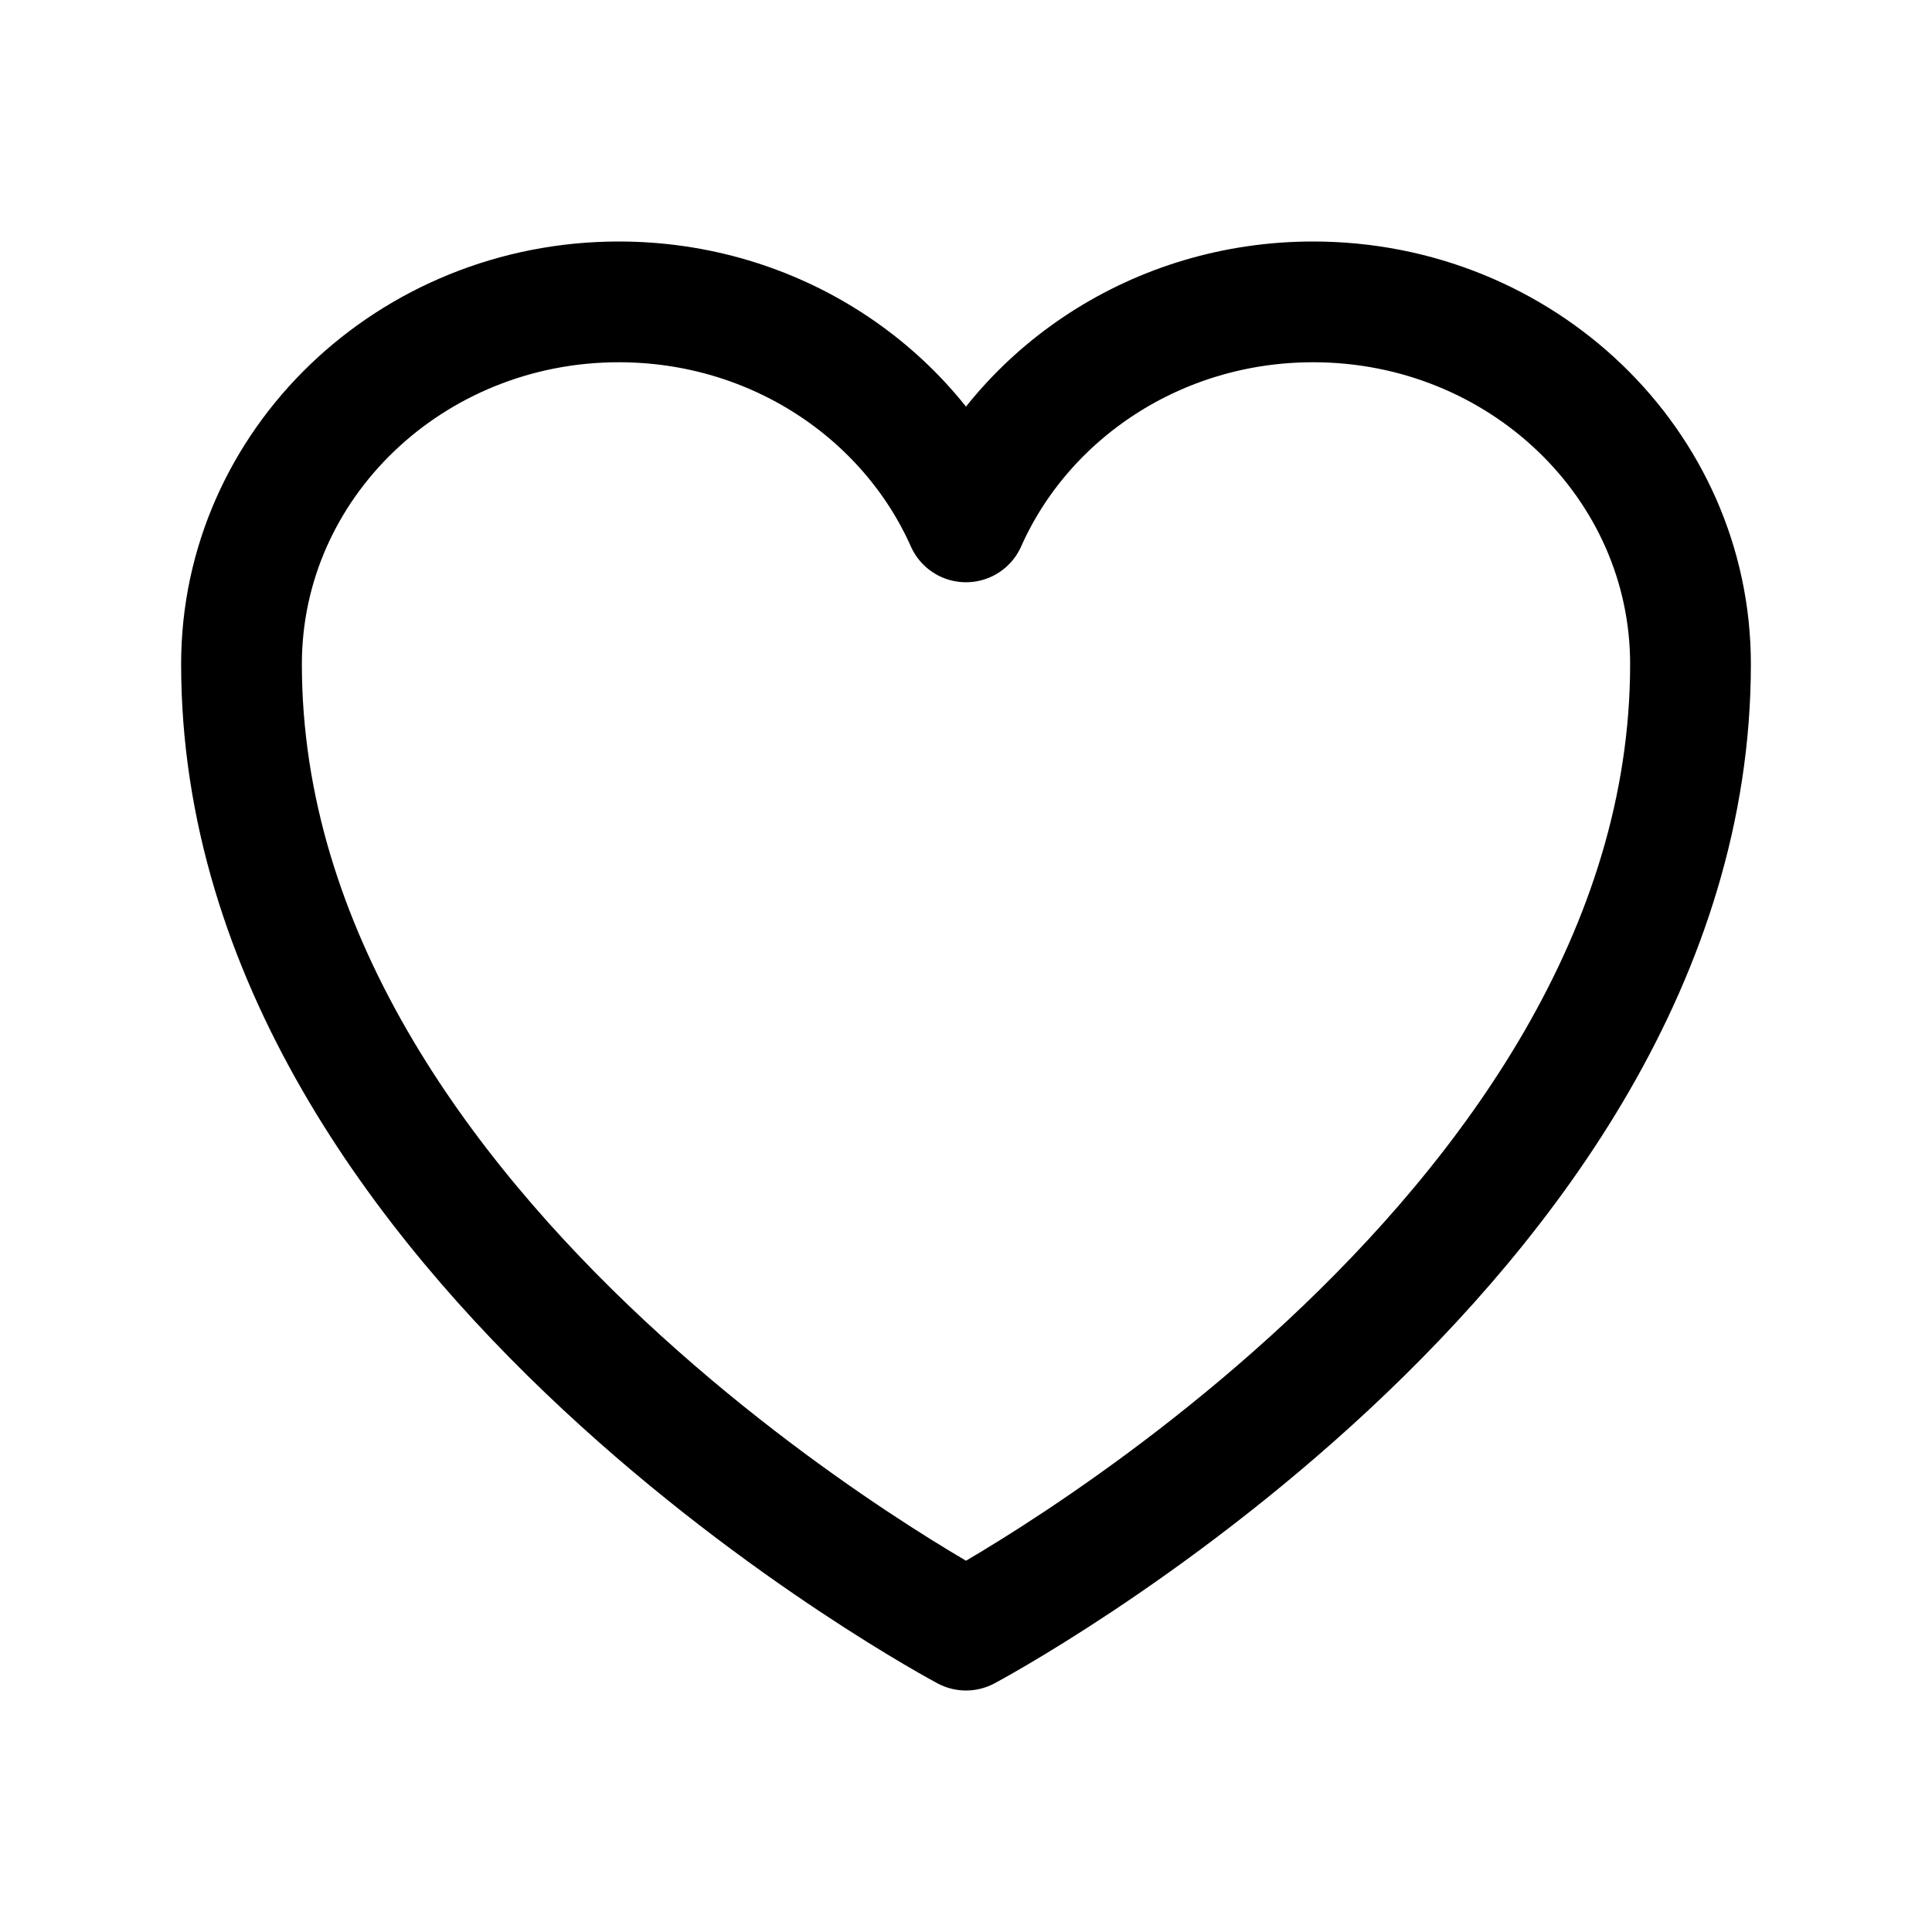
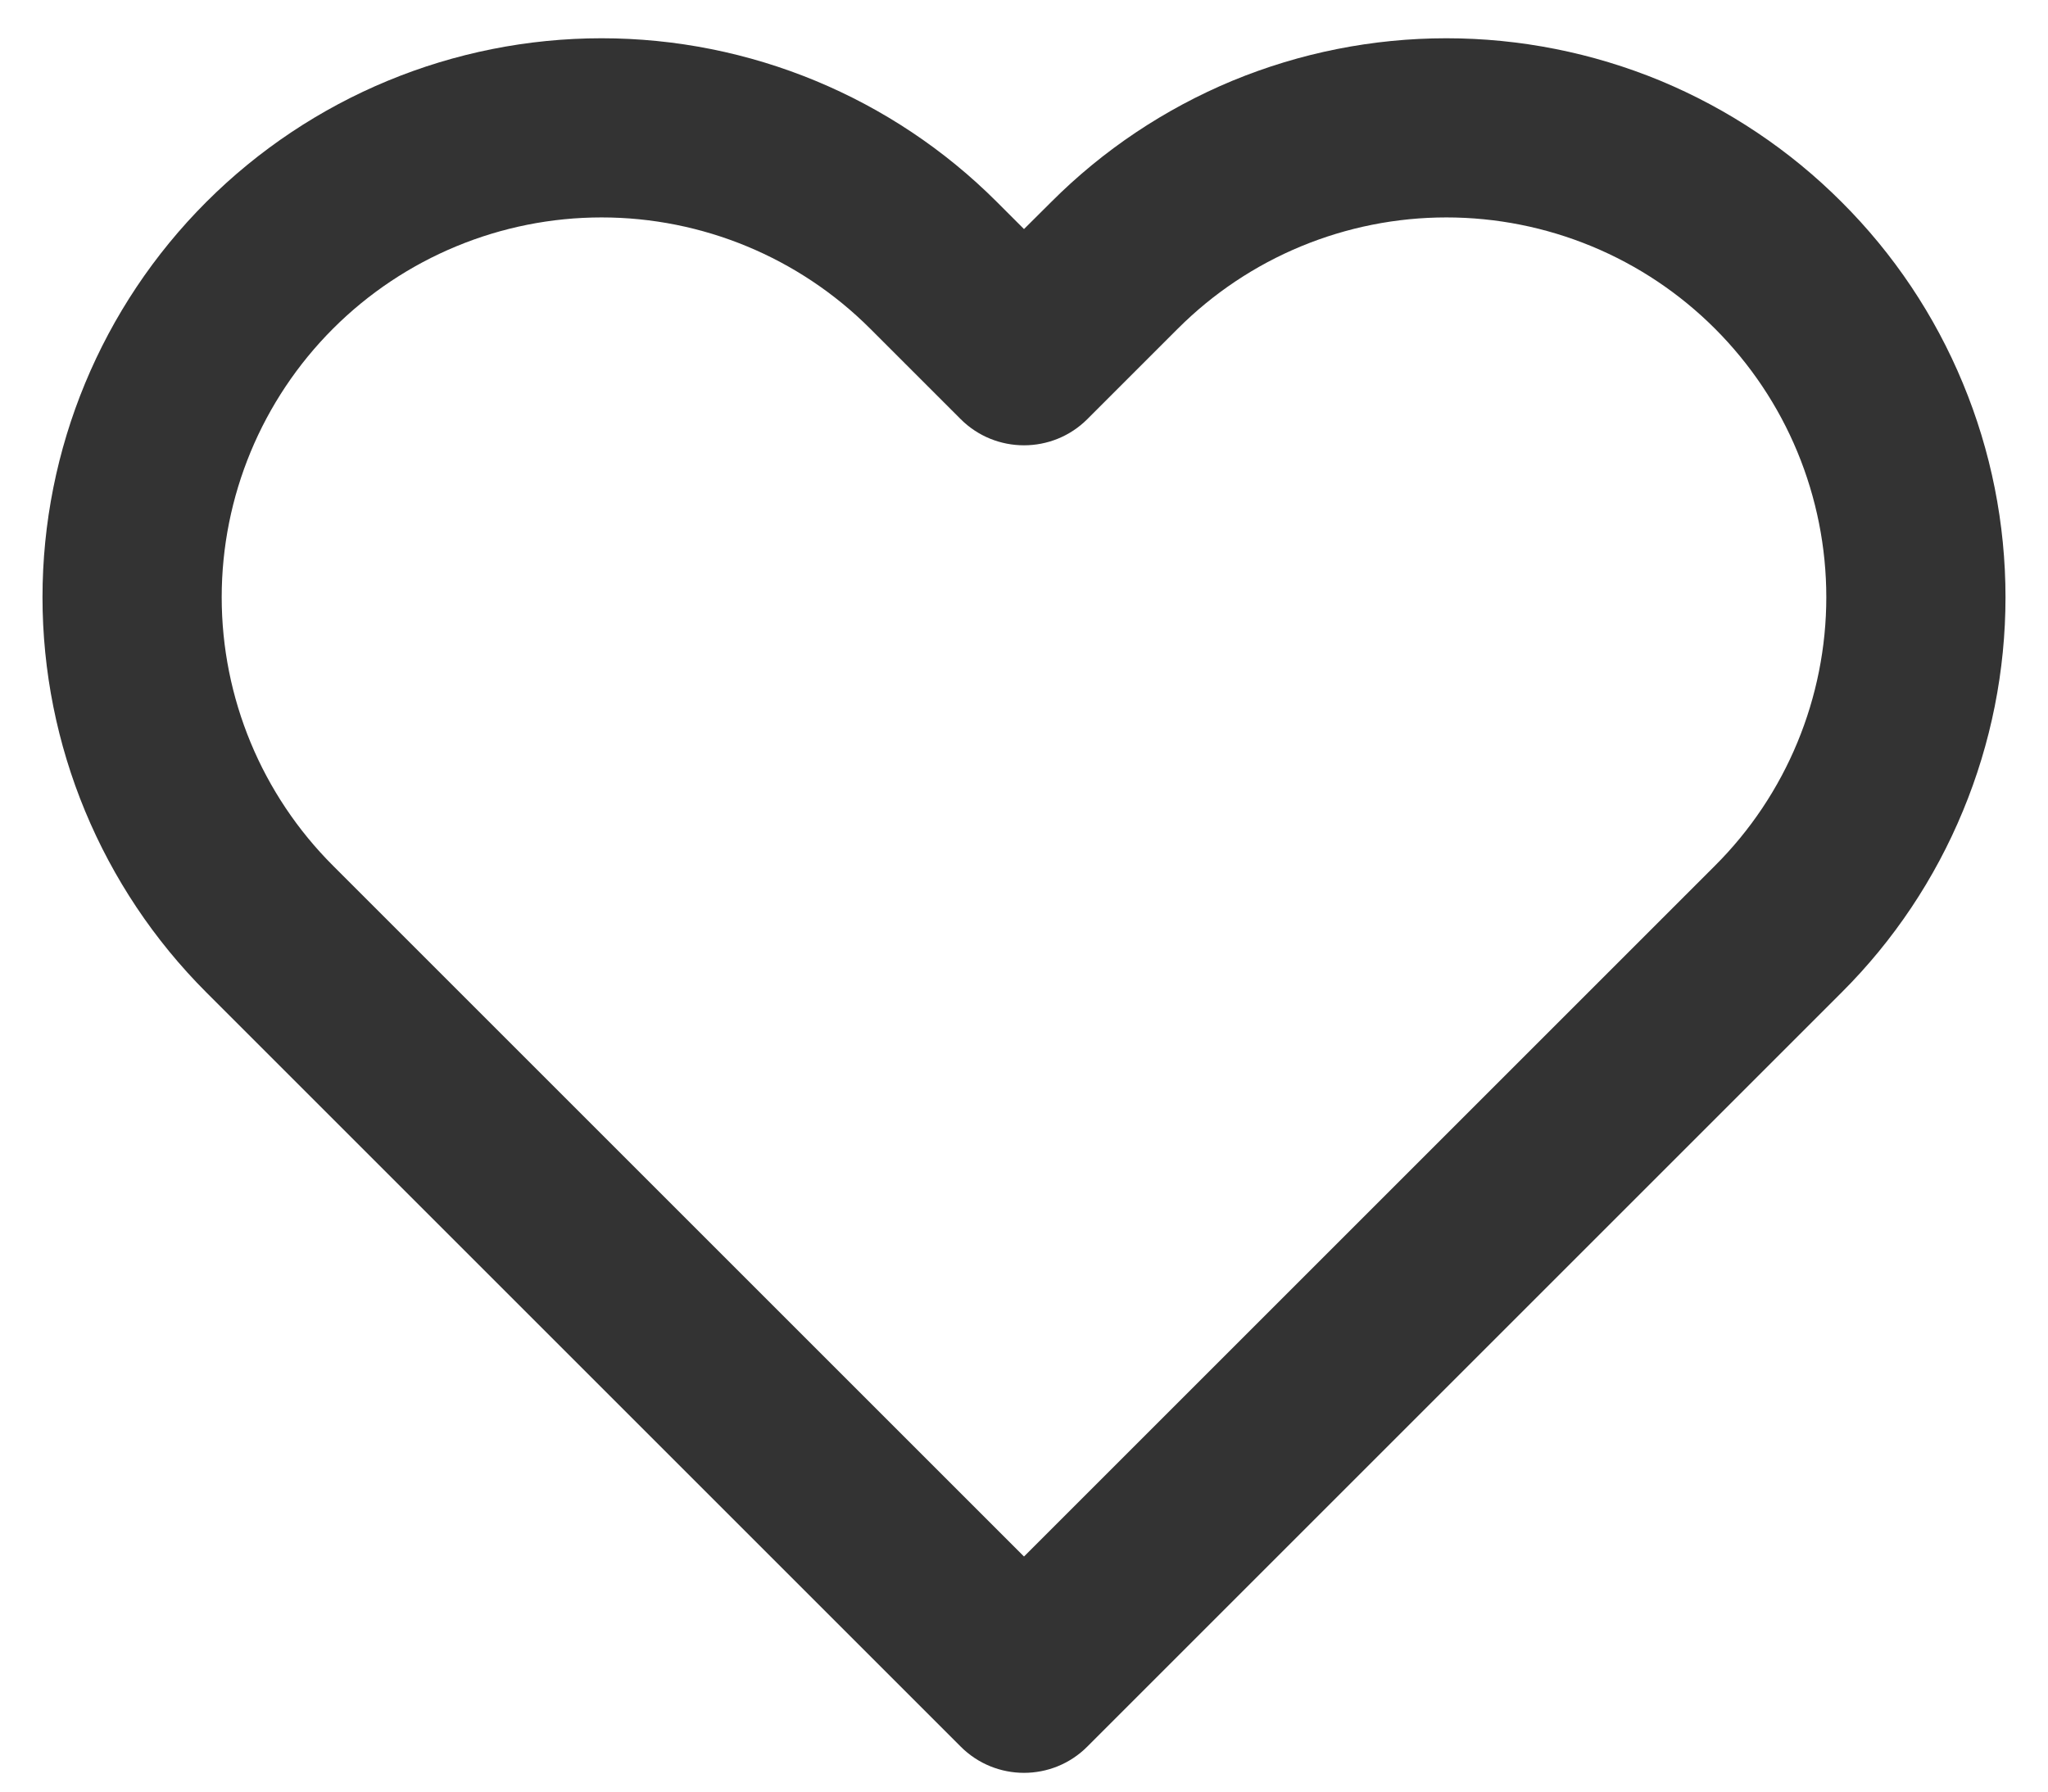
- <svg xmlns="http://www.w3.org/2000/svg" fill="none" viewBox="0 0 24 24" stroke-width="1.5" stroke="currentColor" class="size-6">
-   <path stroke-linecap="round" stroke-linejoin="round" d="M21 8.25c0-2.485-2.099-4.5-4.688-4.5-1.935 0-3.597 1.126-4.312 2.733-.715-1.607-2.377-2.733-4.313-2.733C5.1 3.75 3 5.765 3 8.25c0 7.22 9 12 9 12s9-4.78 9-12Z" />
+ <svg xmlns="http://www.w3.org/2000/svg" width="16" height="14" viewBox="0 0 16 14" fill="none">
+   <path fill-rule="evenodd" clip-rule="evenodd" d="M9.628 0.631C10.158 0.412 10.726 0.299 11.3 0.299C11.874 0.299 12.442 0.412 12.972 0.631C13.501 0.851 13.983 1.173 14.388 1.579C14.794 1.984 15.116 2.465 15.335 2.995C15.555 3.525 15.668 4.093 15.668 4.667C15.668 5.24 15.555 5.808 15.335 6.338C15.116 6.868 14.794 7.35 14.388 7.755C14.388 7.755 14.388 7.755 14.388 7.755L8.495 13.648C8.222 13.922 7.778 13.922 7.505 13.648L1.612 7.755C0.793 6.936 0.332 5.825 0.332 4.667C0.332 3.508 0.793 2.397 1.612 1.578C2.431 0.759 3.542 0.299 4.7 0.299C5.858 0.299 6.969 0.759 7.788 1.578L8 1.79L8.212 1.579C8.212 1.579 8.212 1.578 8.212 1.579C8.617 1.173 9.099 0.851 9.628 0.631ZM13.398 2.568C13.123 2.293 12.796 2.074 12.436 1.925C12.076 1.776 11.69 1.699 11.3 1.699C10.91 1.699 10.524 1.776 10.164 1.925C9.804 2.074 9.477 2.293 9.202 2.568L8.495 3.275C8.222 3.548 7.778 3.548 7.505 3.275L6.798 2.568C6.242 2.012 5.487 1.699 4.7 1.699C3.913 1.699 3.158 2.012 2.602 2.568C2.045 3.125 1.732 3.88 1.732 4.667C1.732 5.454 2.045 6.209 2.602 6.765L8 12.163L13.398 6.765C13.674 6.49 13.893 6.162 14.042 5.802C14.191 5.442 14.268 5.056 14.268 4.667C14.268 4.277 14.191 3.891 14.042 3.531C13.893 3.171 13.674 2.844 13.398 2.568Z" fill="#333333" />
</svg>
